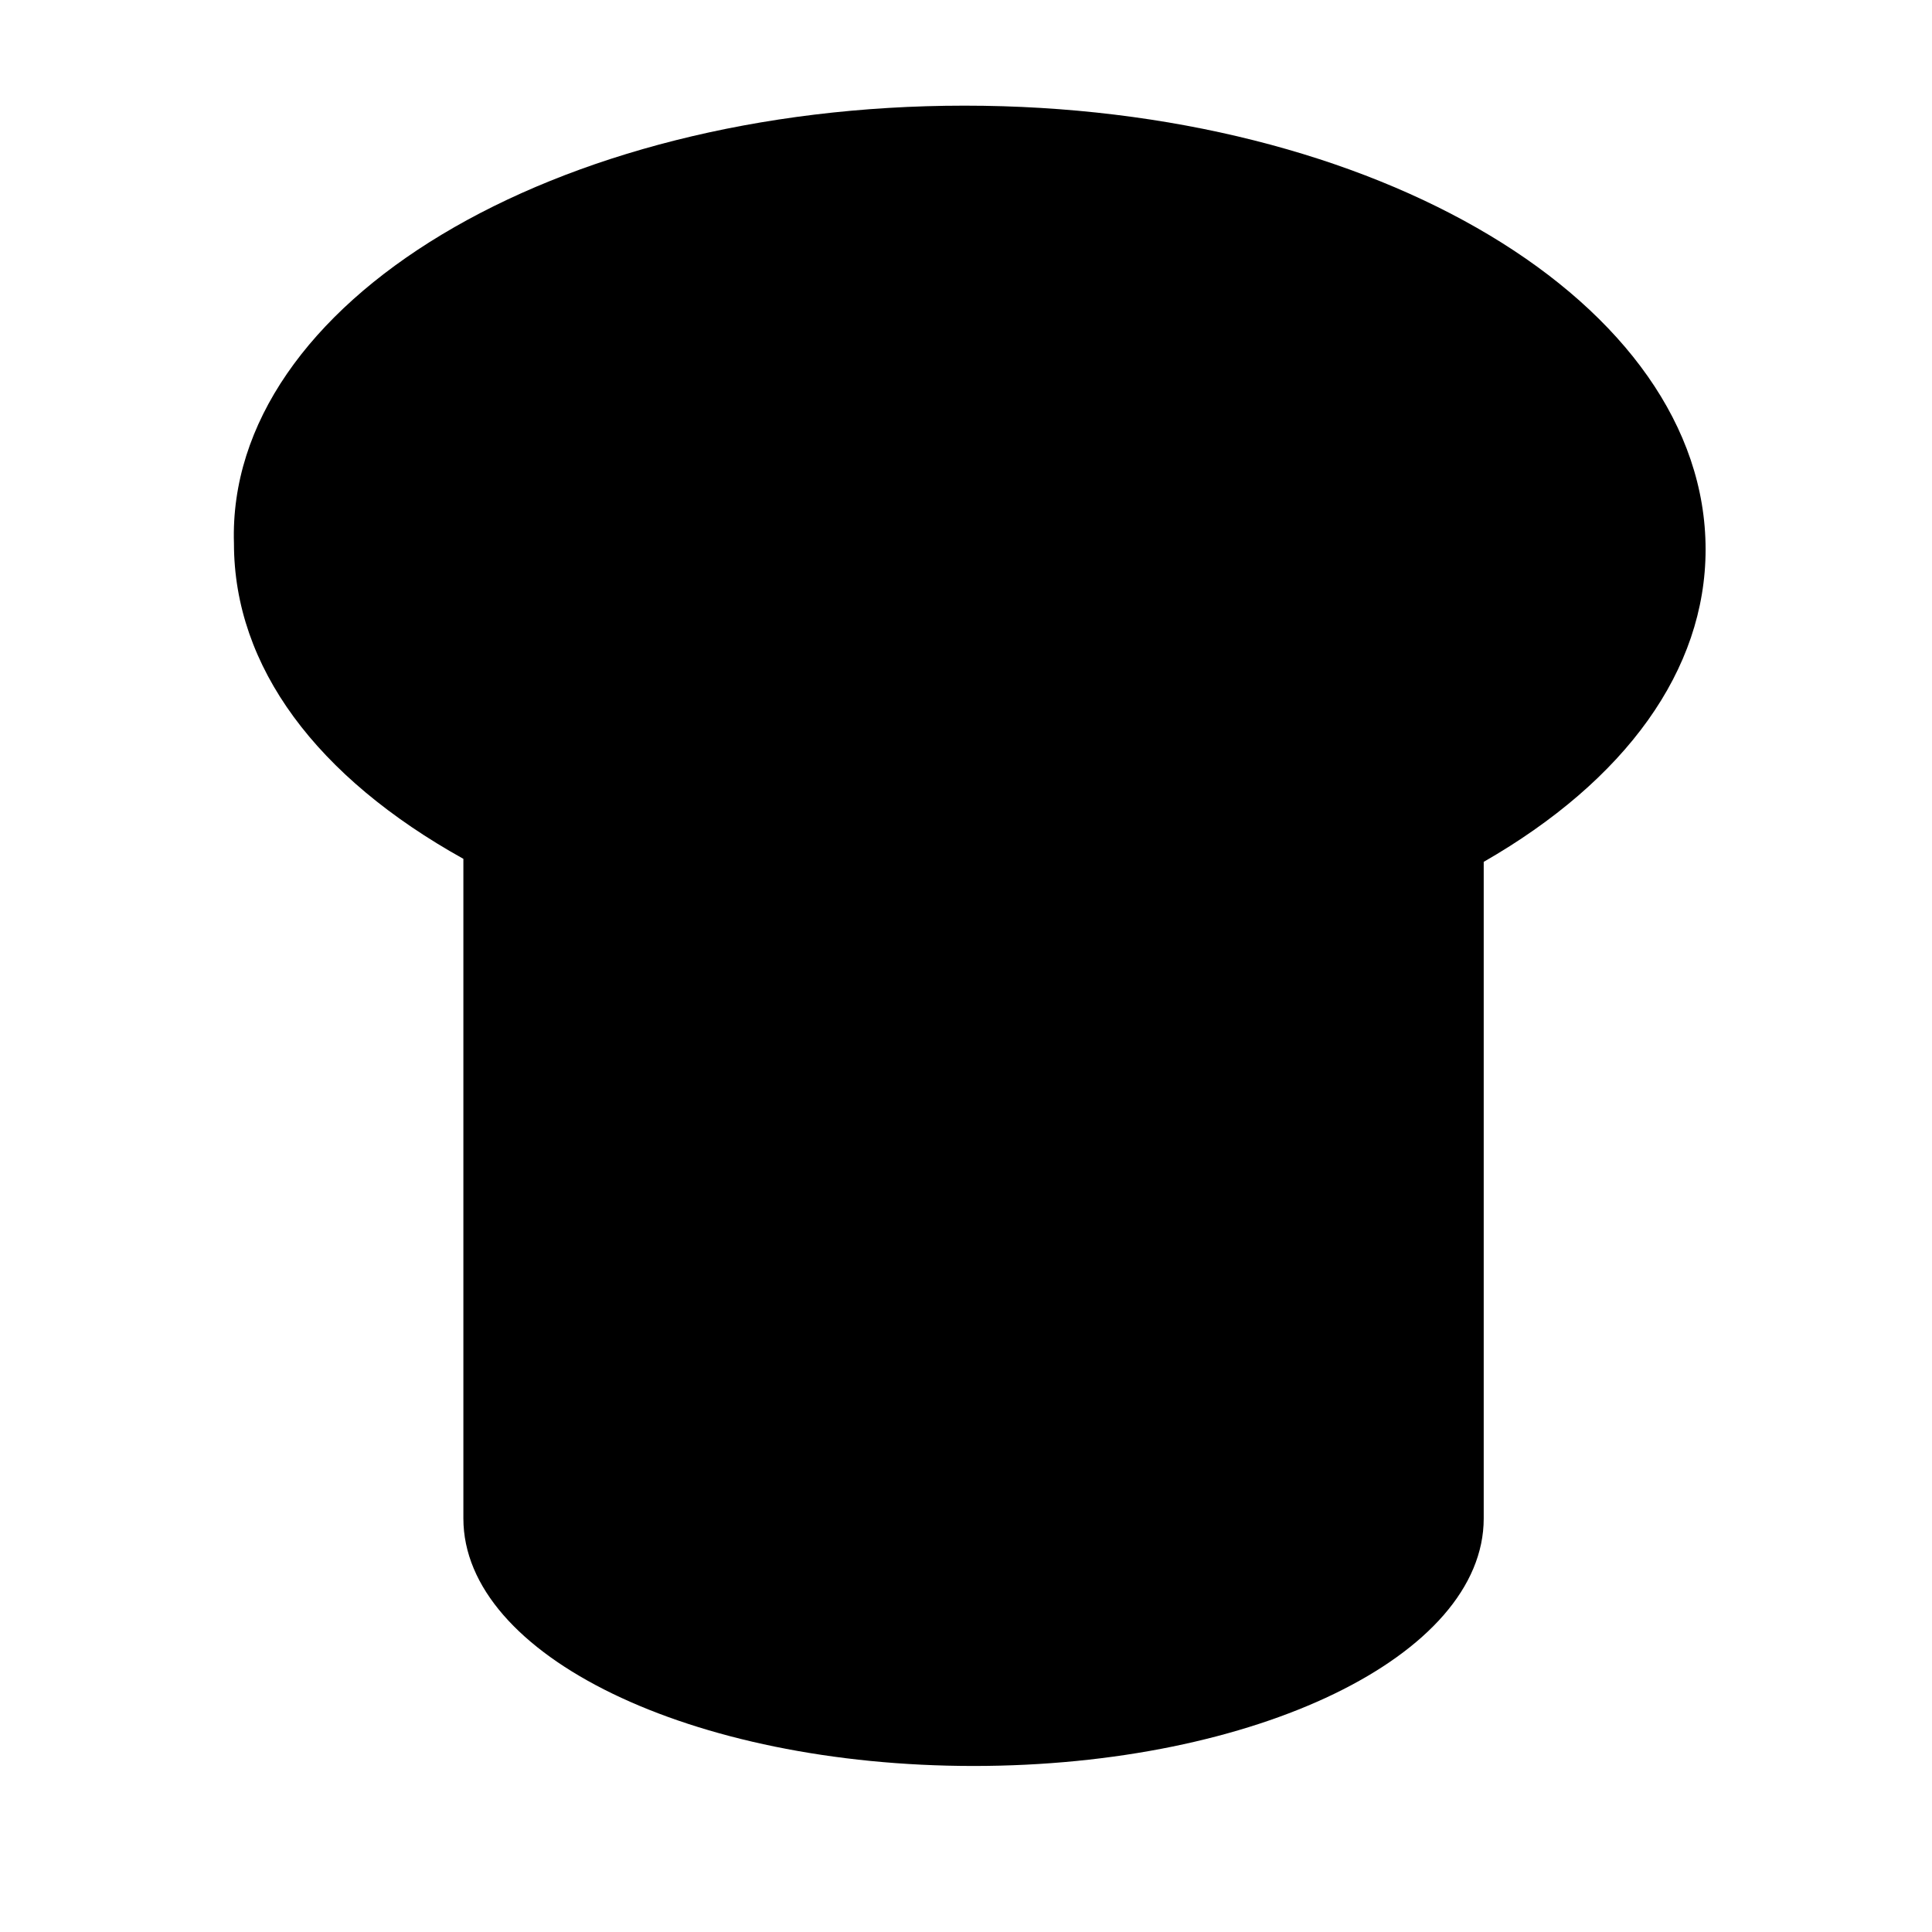
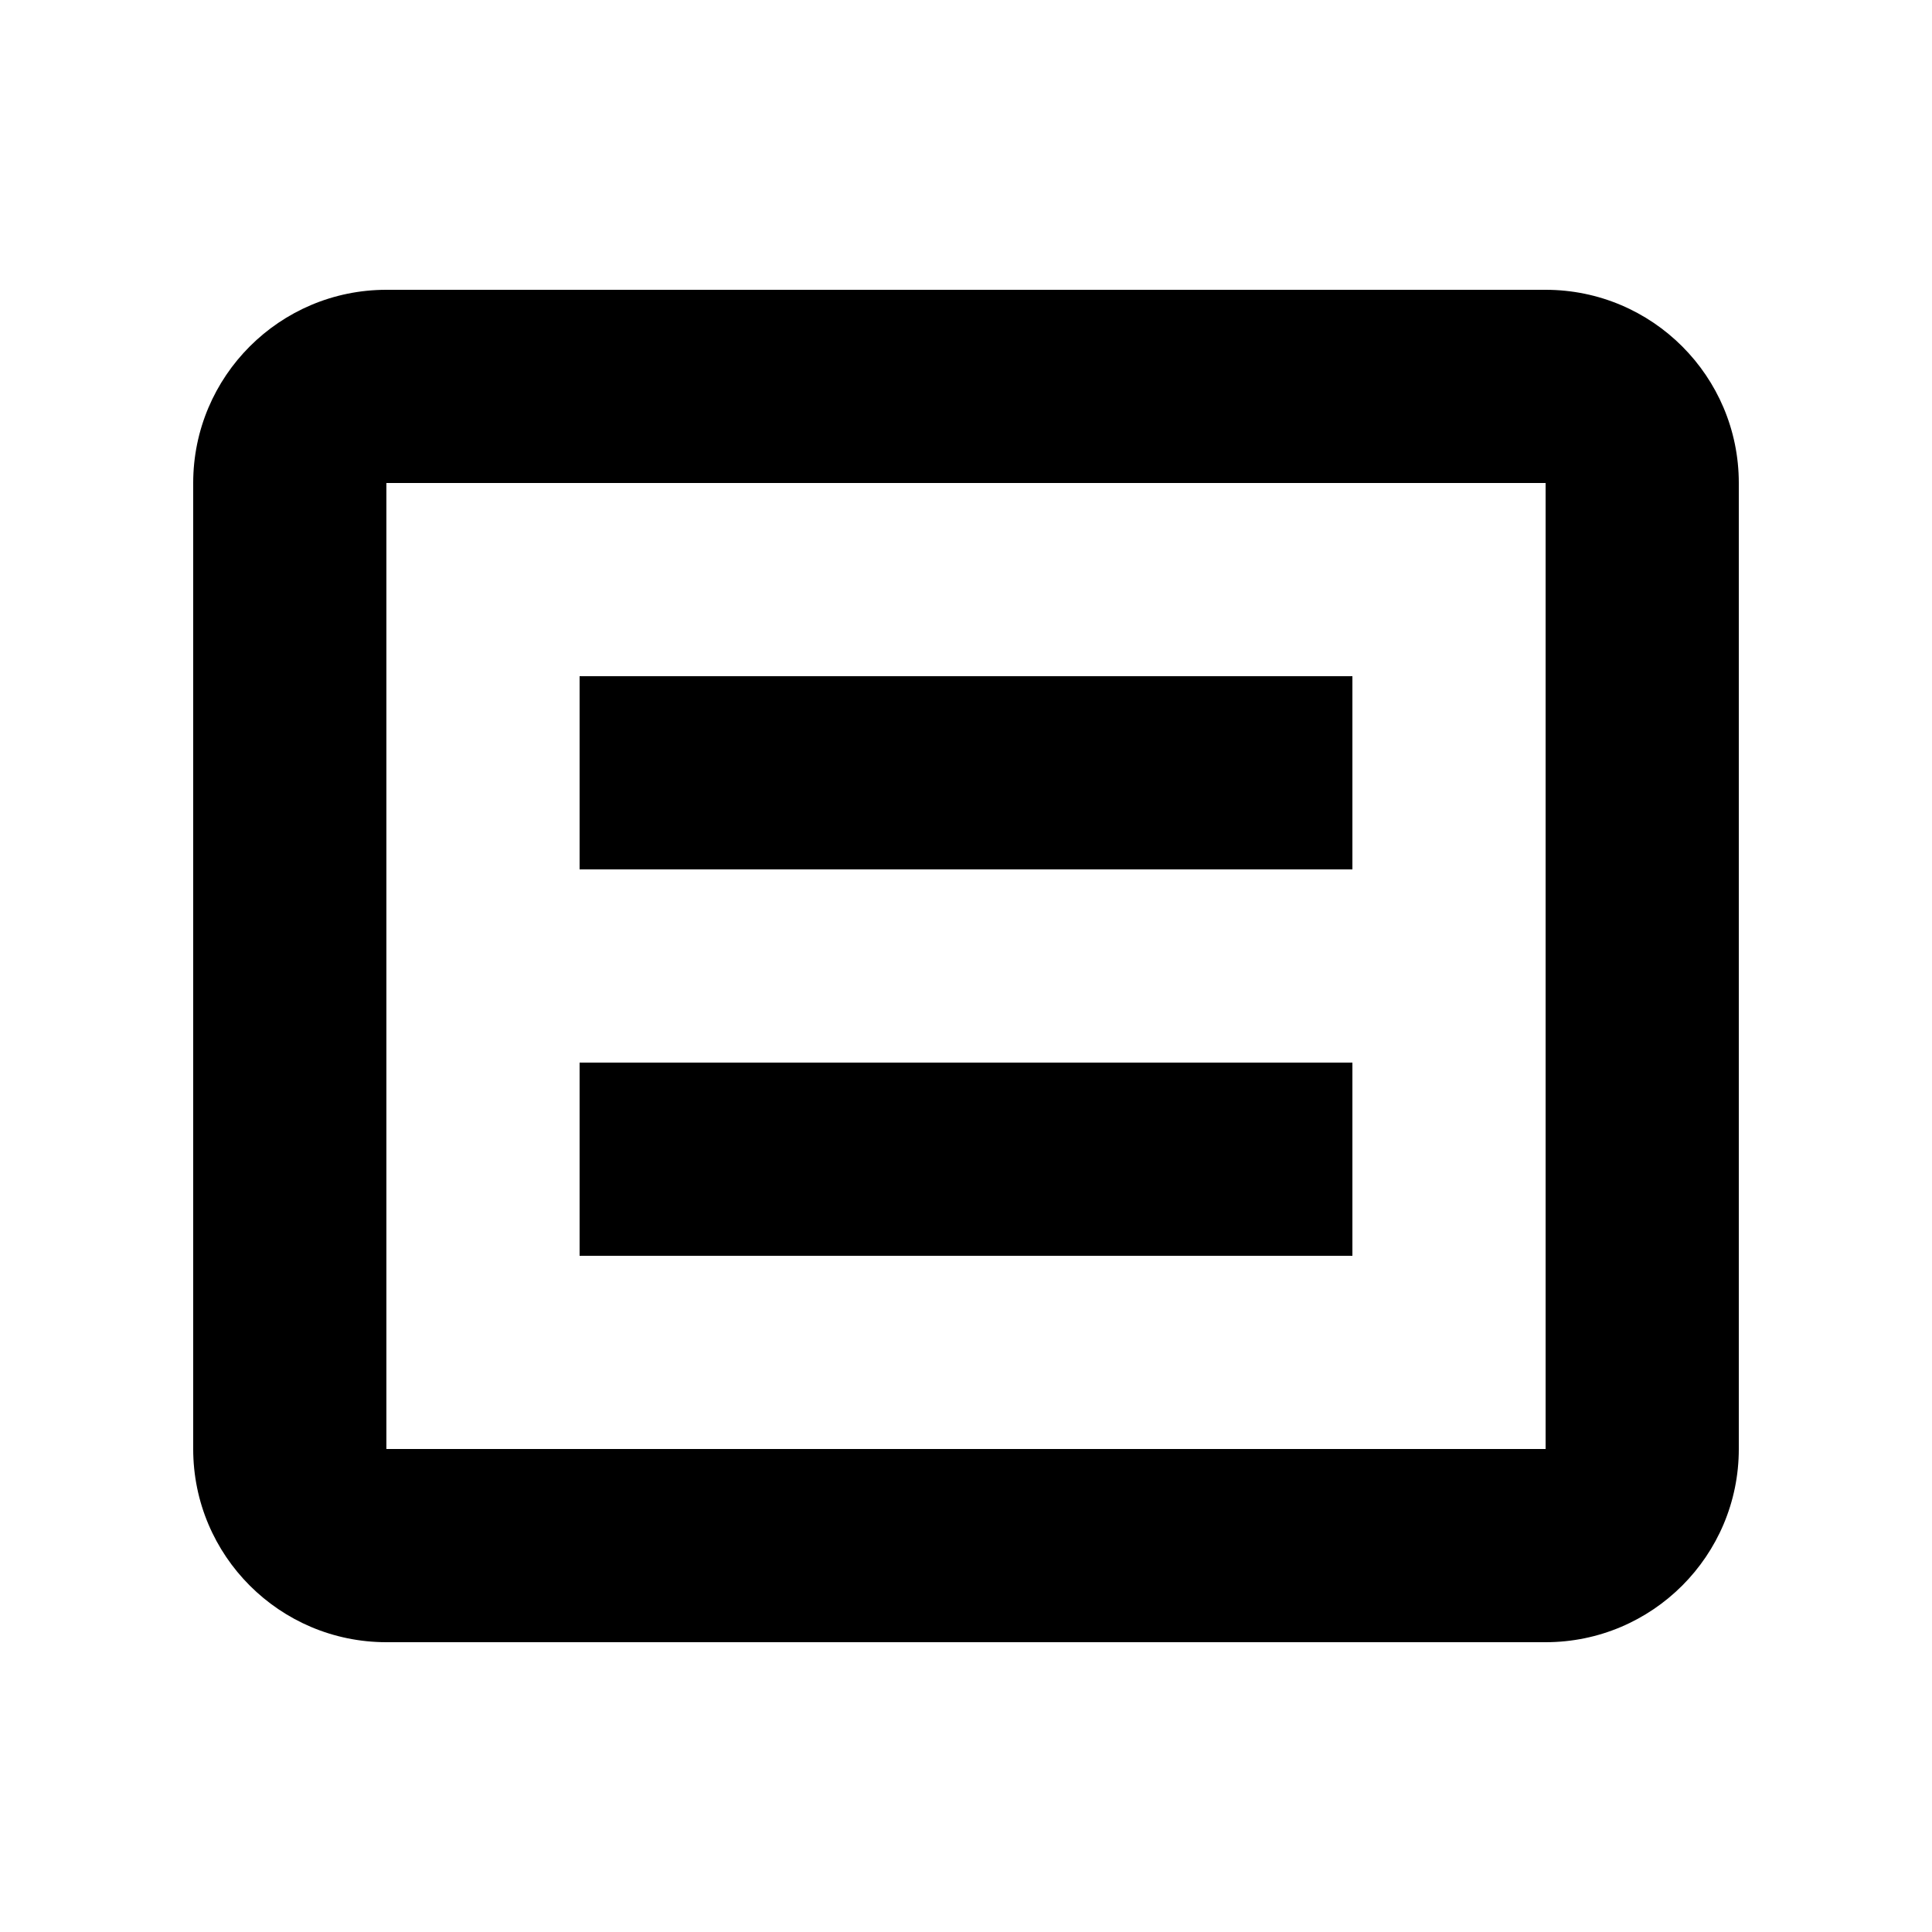
<svg xmlns="http://www.w3.org/2000/svg" width="128px" height="128px" viewBox="0 0 128 128" version="1.1">
-   <g stroke="none" stroke-width="1" fill="none" fill-rule="evenodd">
-     <path d="M63.9,7 C91.2,7 113,20.1 113,36.4 C113,44.4 107.7,51.7 98.3,57.1 L98.3,100.6 C98.3,109.7 83.2,117 64.5,117 C45.8,117 30.7,109.7 30.7,100.6 L30.7,56.9 C21,51.5 15.5,44.2 15.5,36 C15,20.1 36.6,7 63.9,7 Z M49.3,103.7 C48.4,103.7 47.5,102.8 47.5,101.9 C47.5,101 48.4,100.1 49.3,100.1 L78,100.1 C78.9,100.1 79.8,101 79.8,101.9 C79.8,102.8 78.9,103.7 78,103.7 L49.3,103.7 Z M49.3,86.9 C48.4,86.9 47.5,86 47.5,85.1 C47.5,84.2 48.4,83.3 49.3,83.3 L78,83.3 C78.9,83.3 79.8,84.2 79.8,85.1 C79.8,86 78.9,86.9 78,86.9 L49.3,86.9 Z M40.7,70.1 C39.8,70.1 38.9,69.2 38.9,68.3 C38.9,67.4 39.8,66.5 40.7,66.5 L87.1,66.5 C88,66.5 88.9,67.4 88.9,68.3 C88.9,69.2 88,70.1 87.1,70.1 L40.7,70.1 Z M63.9,51.5 C45.2,51.5 30.1,44.2 30.1,35.1 C30.1,26 45.2,18.7 63.9,18.7 C82.6,18.7 97.7,26 97.7,35.1 C97.7,44.2 82.6,51.5 63.9,51.5 Z" fill="currentColor" fill-rule="nonzero" />
-   </g>
+   <path d="M25.6,19.2 C18.532,19.2 12.8,24.932 12.8,32 L12.8,96 C12.8,103.068 18.532,108.8 25.6,108.8 L102.4,108.8 C109.468,108.8 115.2,103.068 115.2,96 L115.2,32 C115.2,24.932 109.468,19.2 102.4,19.2 L25.6,19.2 Z M25.6,32 L102.4,32 L102.4,96 L25.6,96 L25.6,32 Z" fill="currentColor" />
+   <path d="M38.4,44.8 L89.6,44.8 L89.6,57.6 L38.4,57.6 L38.4,44.8 Z M38.4,70.4 L89.6,70.4 L89.6,83.2 L38.4,83.2 L38.4,70.4 Z" fill="currentColor" />
</svg>
